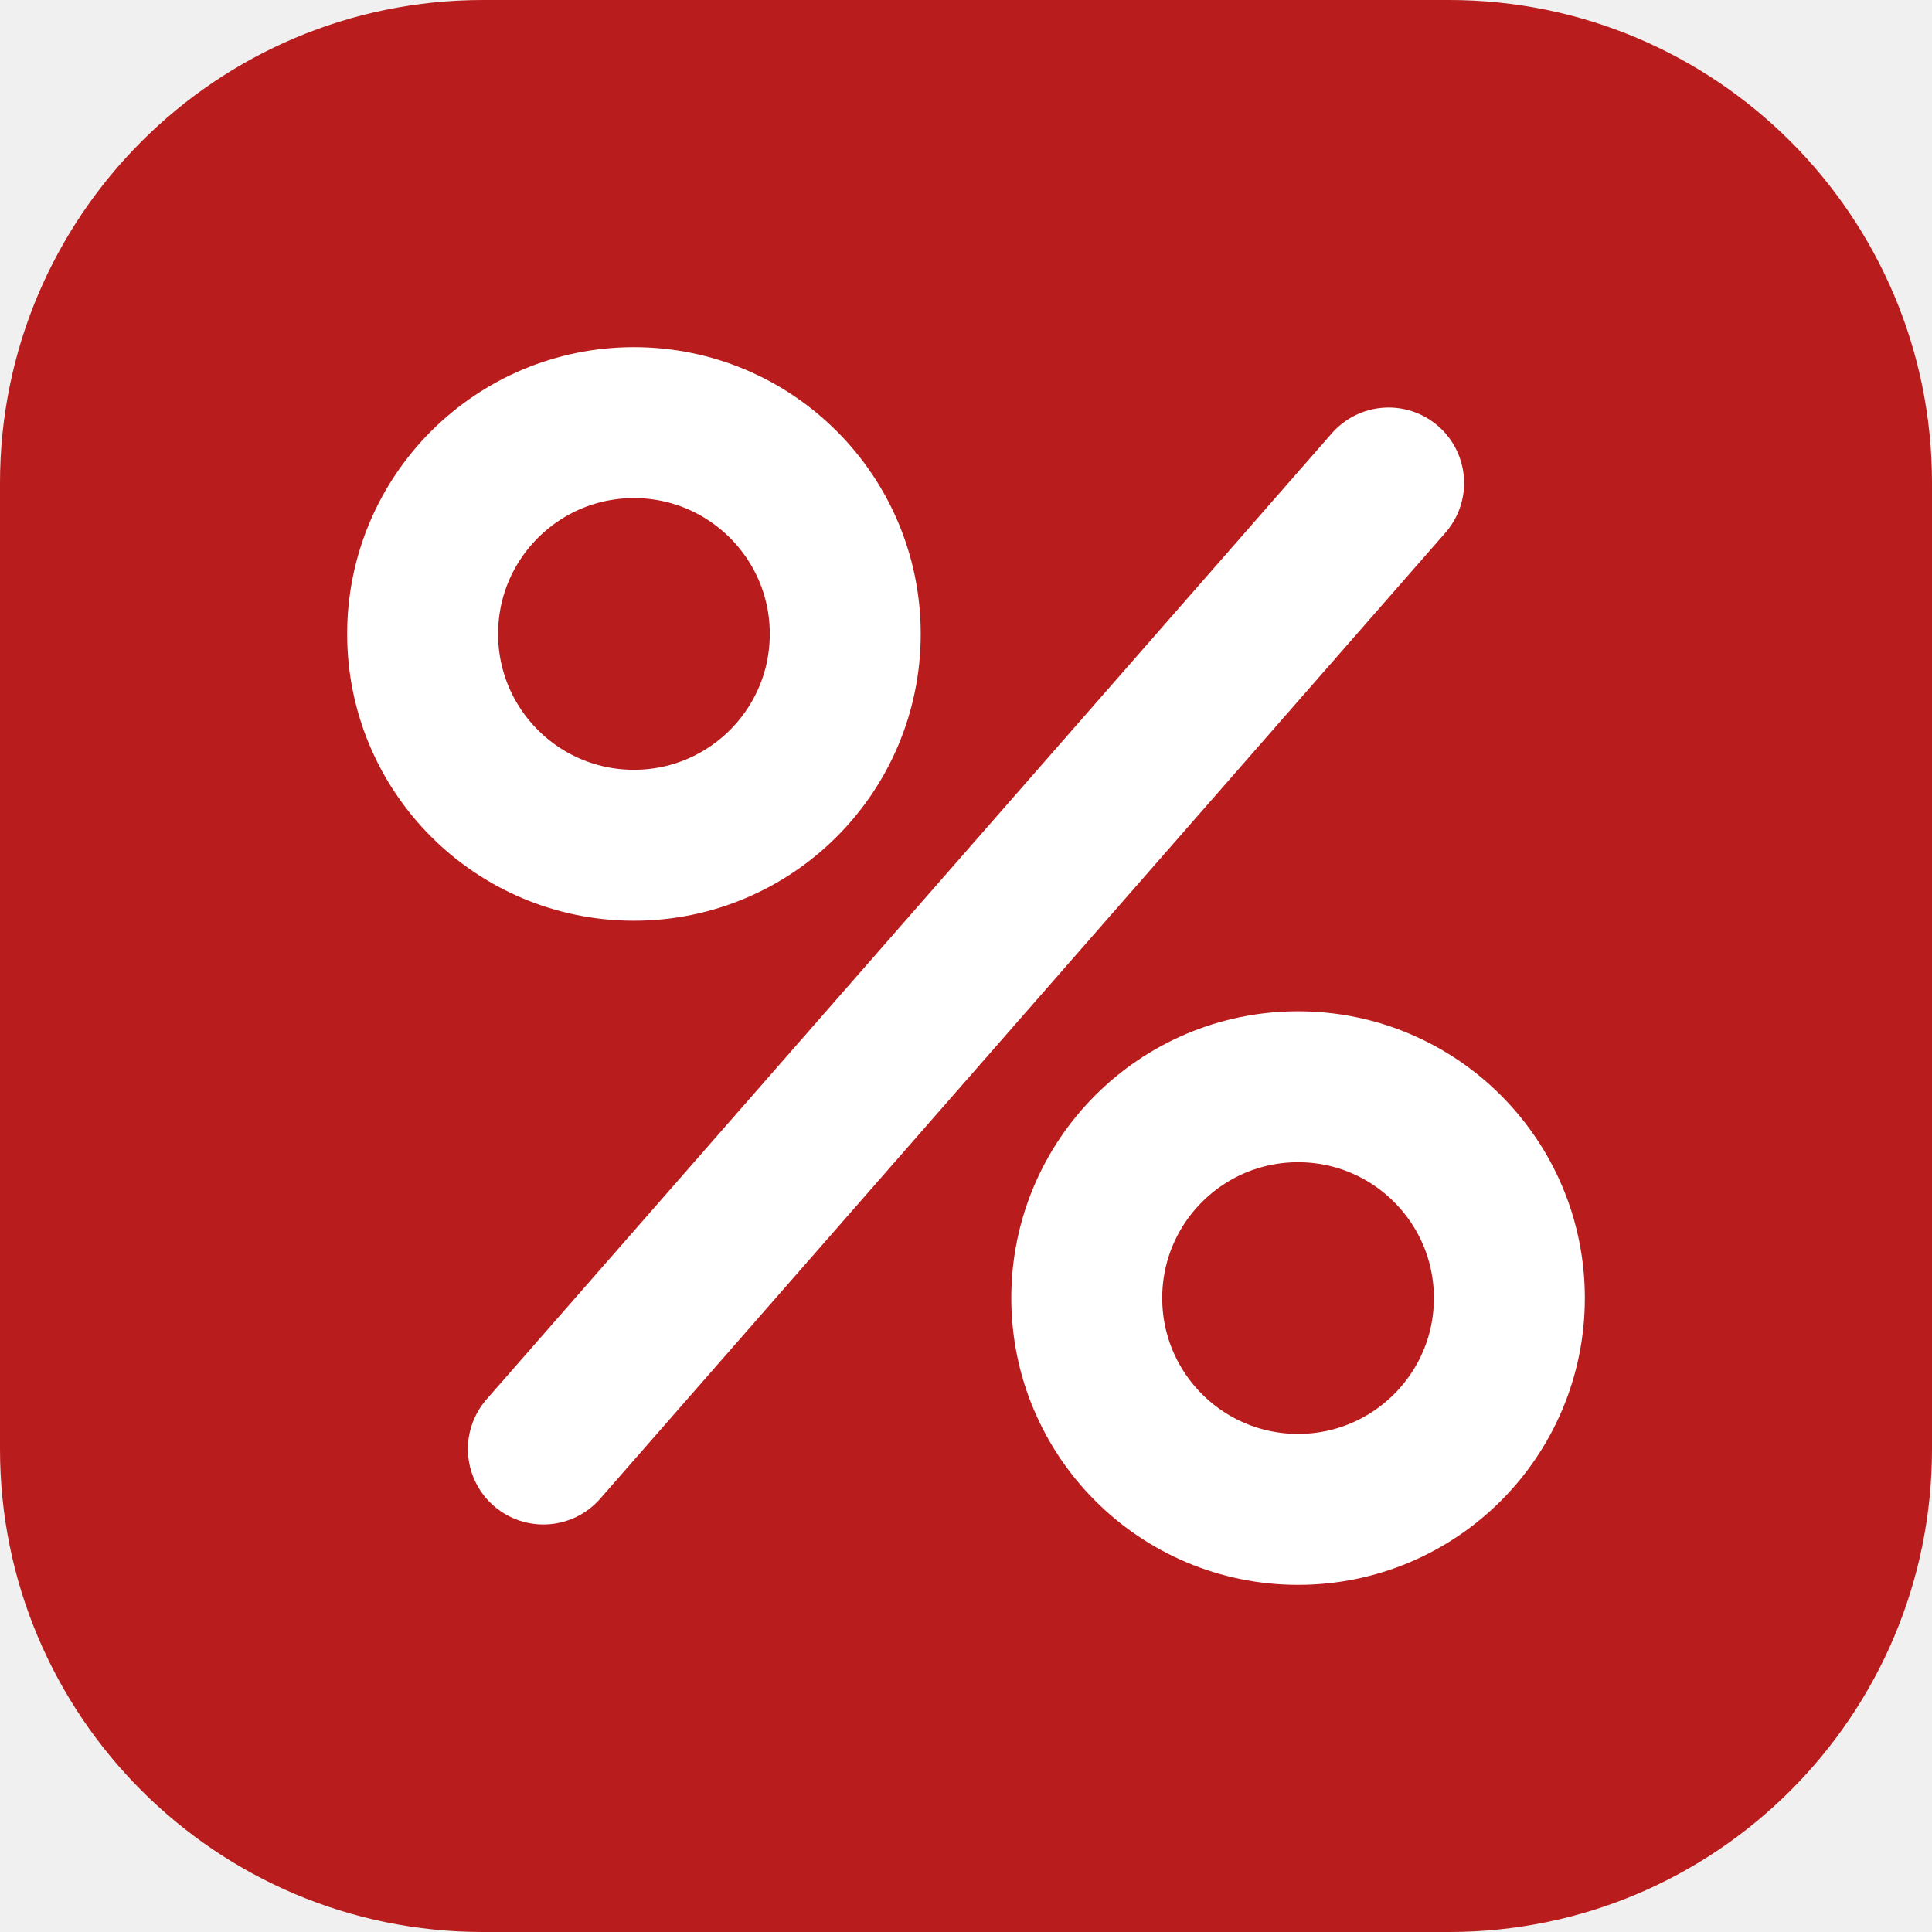
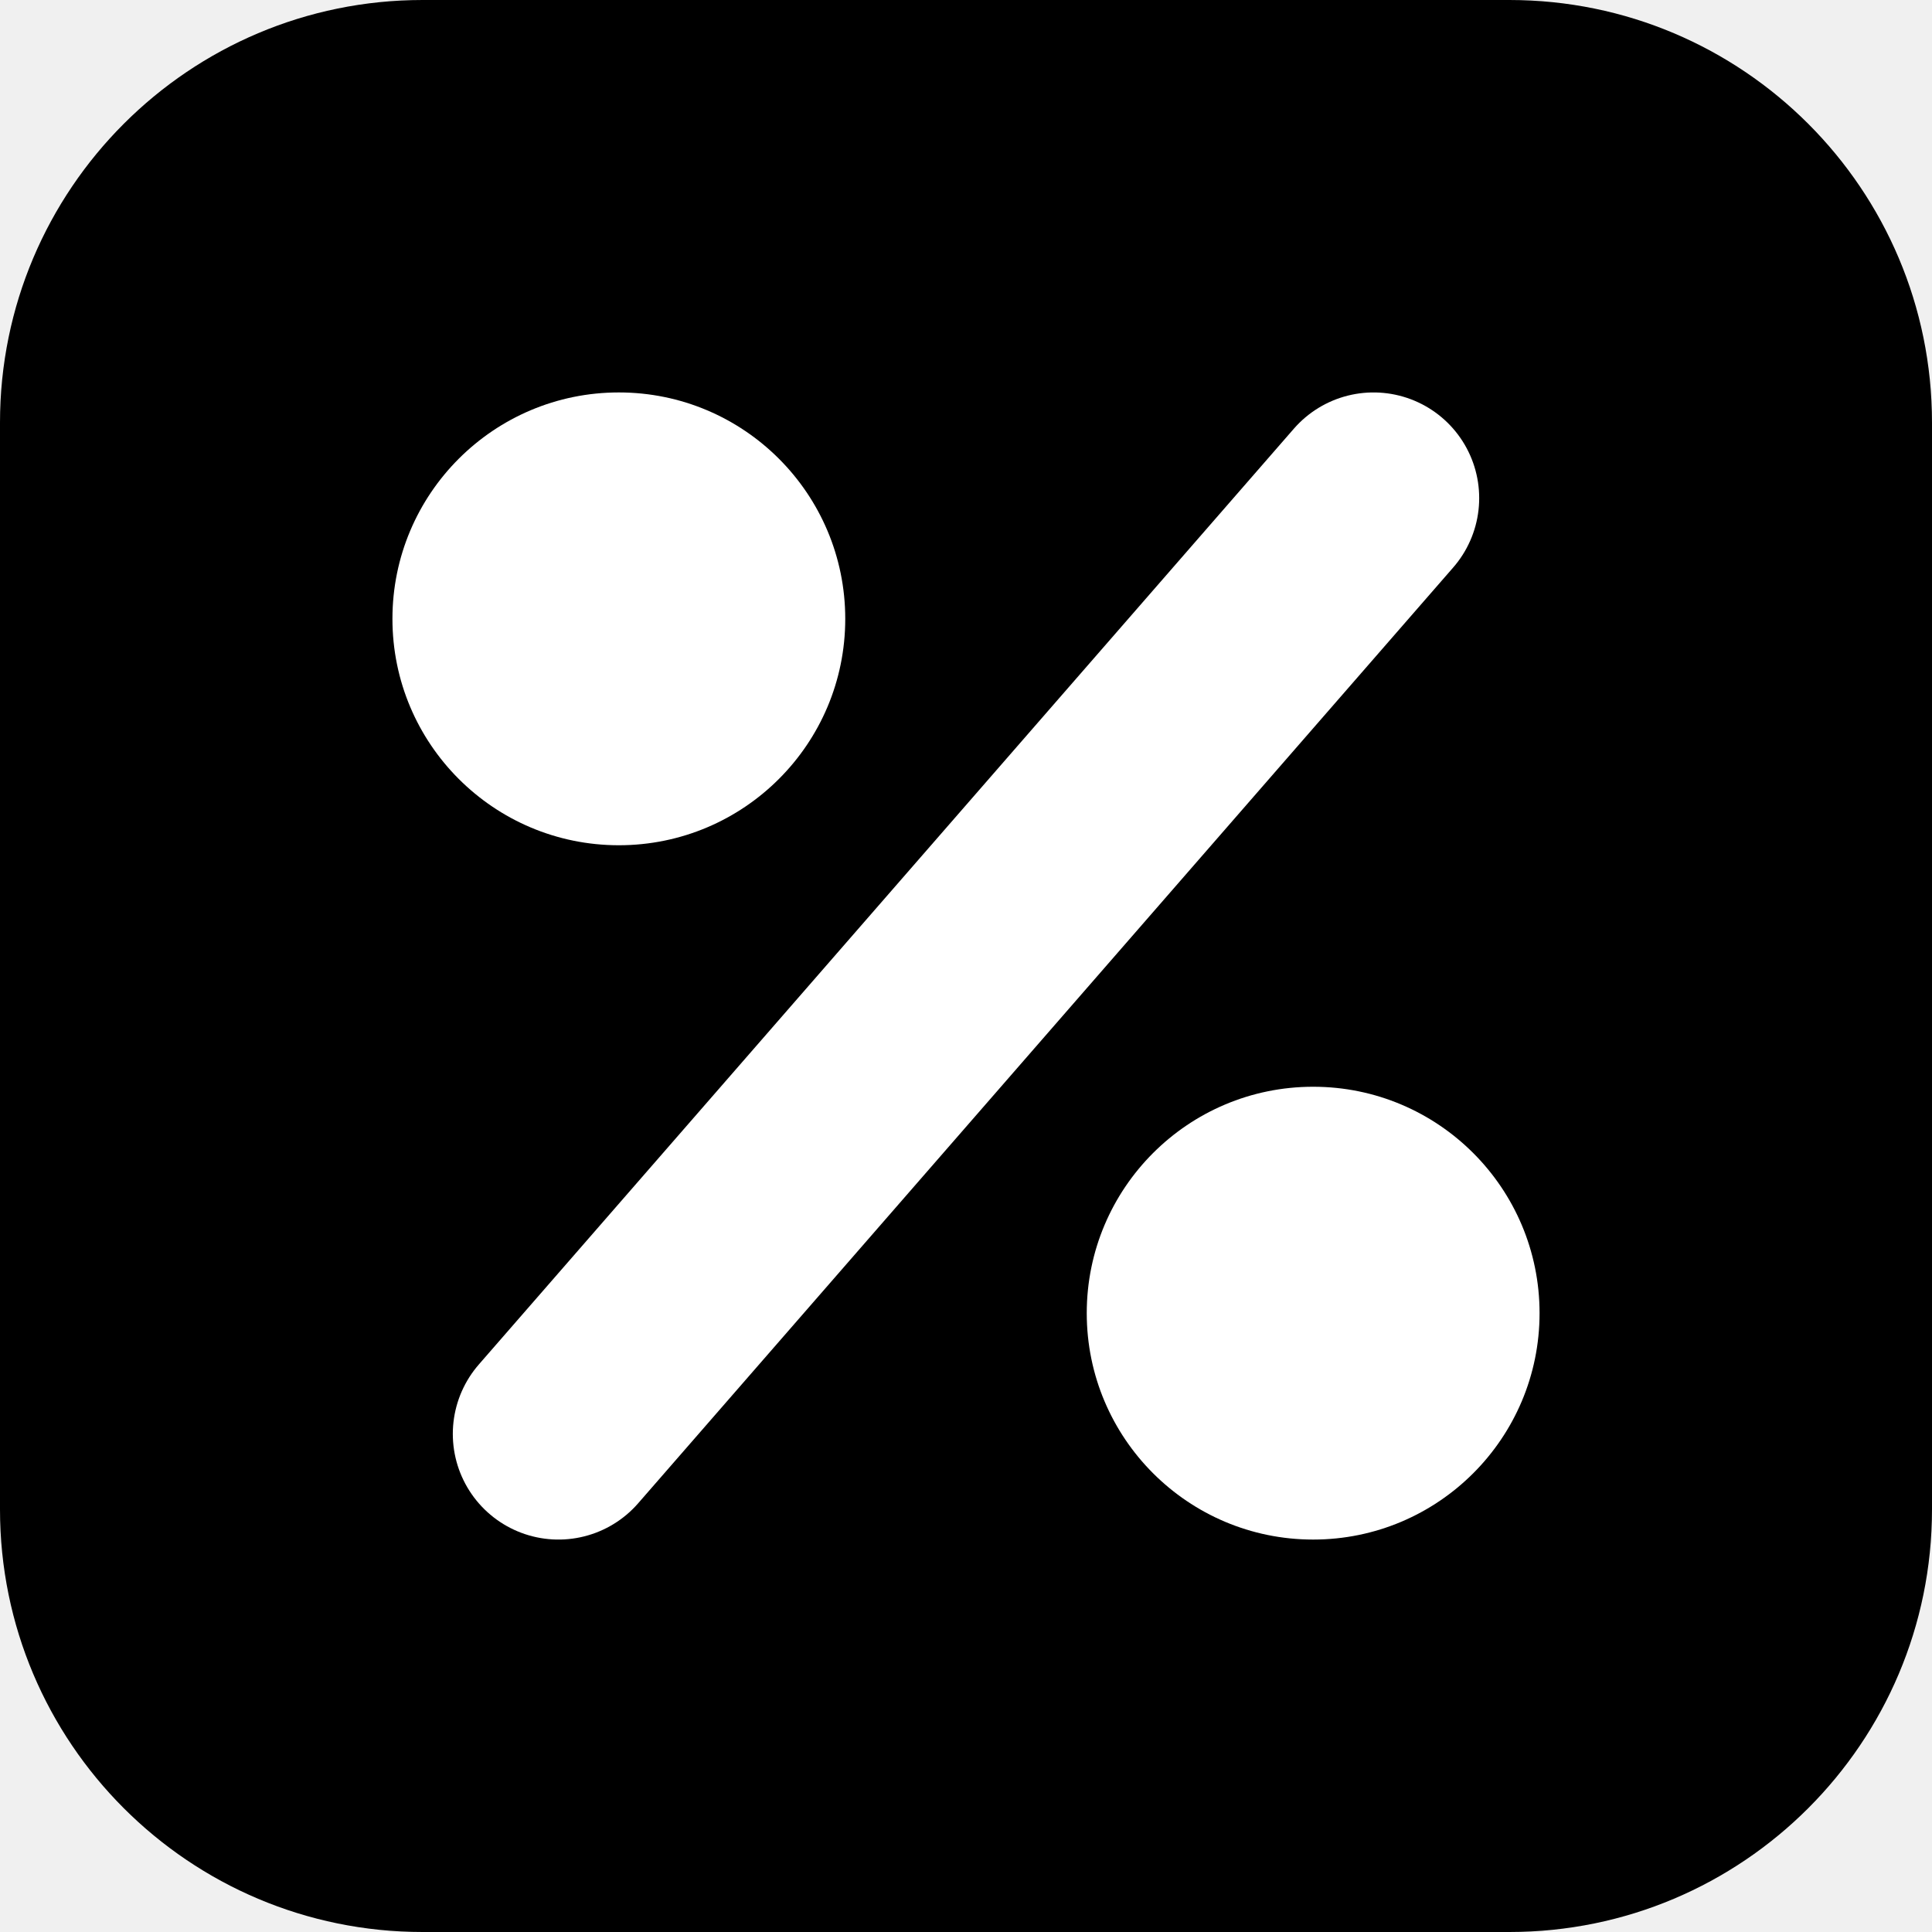
<svg xmlns="http://www.w3.org/2000/svg" viewBox="0 0 32 32">
-   <rect width="32" height="32" rx="8" fill="#b91c1c" />
-   <circle cx="10.5" cy="10.5" r="3.5" fill="none" stroke="#fff" stroke-width="2.5" />
-   <circle cx="21.5" cy="21.5" r="3.5" fill="none" stroke="#fff" stroke-width="2.5" />
-   <path d="M23 8 9 24" stroke="#fff" stroke-width="2.5" stroke-linecap="round" />
+   <style>
+     .tile { fill: #000 }
+     .mark { fill: #fff; stroke: #fff }
+     @media (prefers-color-scheme: dark) {
+       .tile { fill: #fff }
+       .mark { fill: #000; stroke: #000 }
+     }
+   </style>
+   <rect class="tile" width="32" height="32" rx="7" />
+   <g class="mark">
+     <circle cx="10.25" cy="10.25" r="3.75" stroke="none" />
+     <circle cx="21.75" cy="21.75" r="3.75" stroke="none" />
+     <path d="M22.75 8.25 9.25 23.75" fill="none" stroke-width="3.5" stroke-linecap="round" />
+   </g>
</svg>
